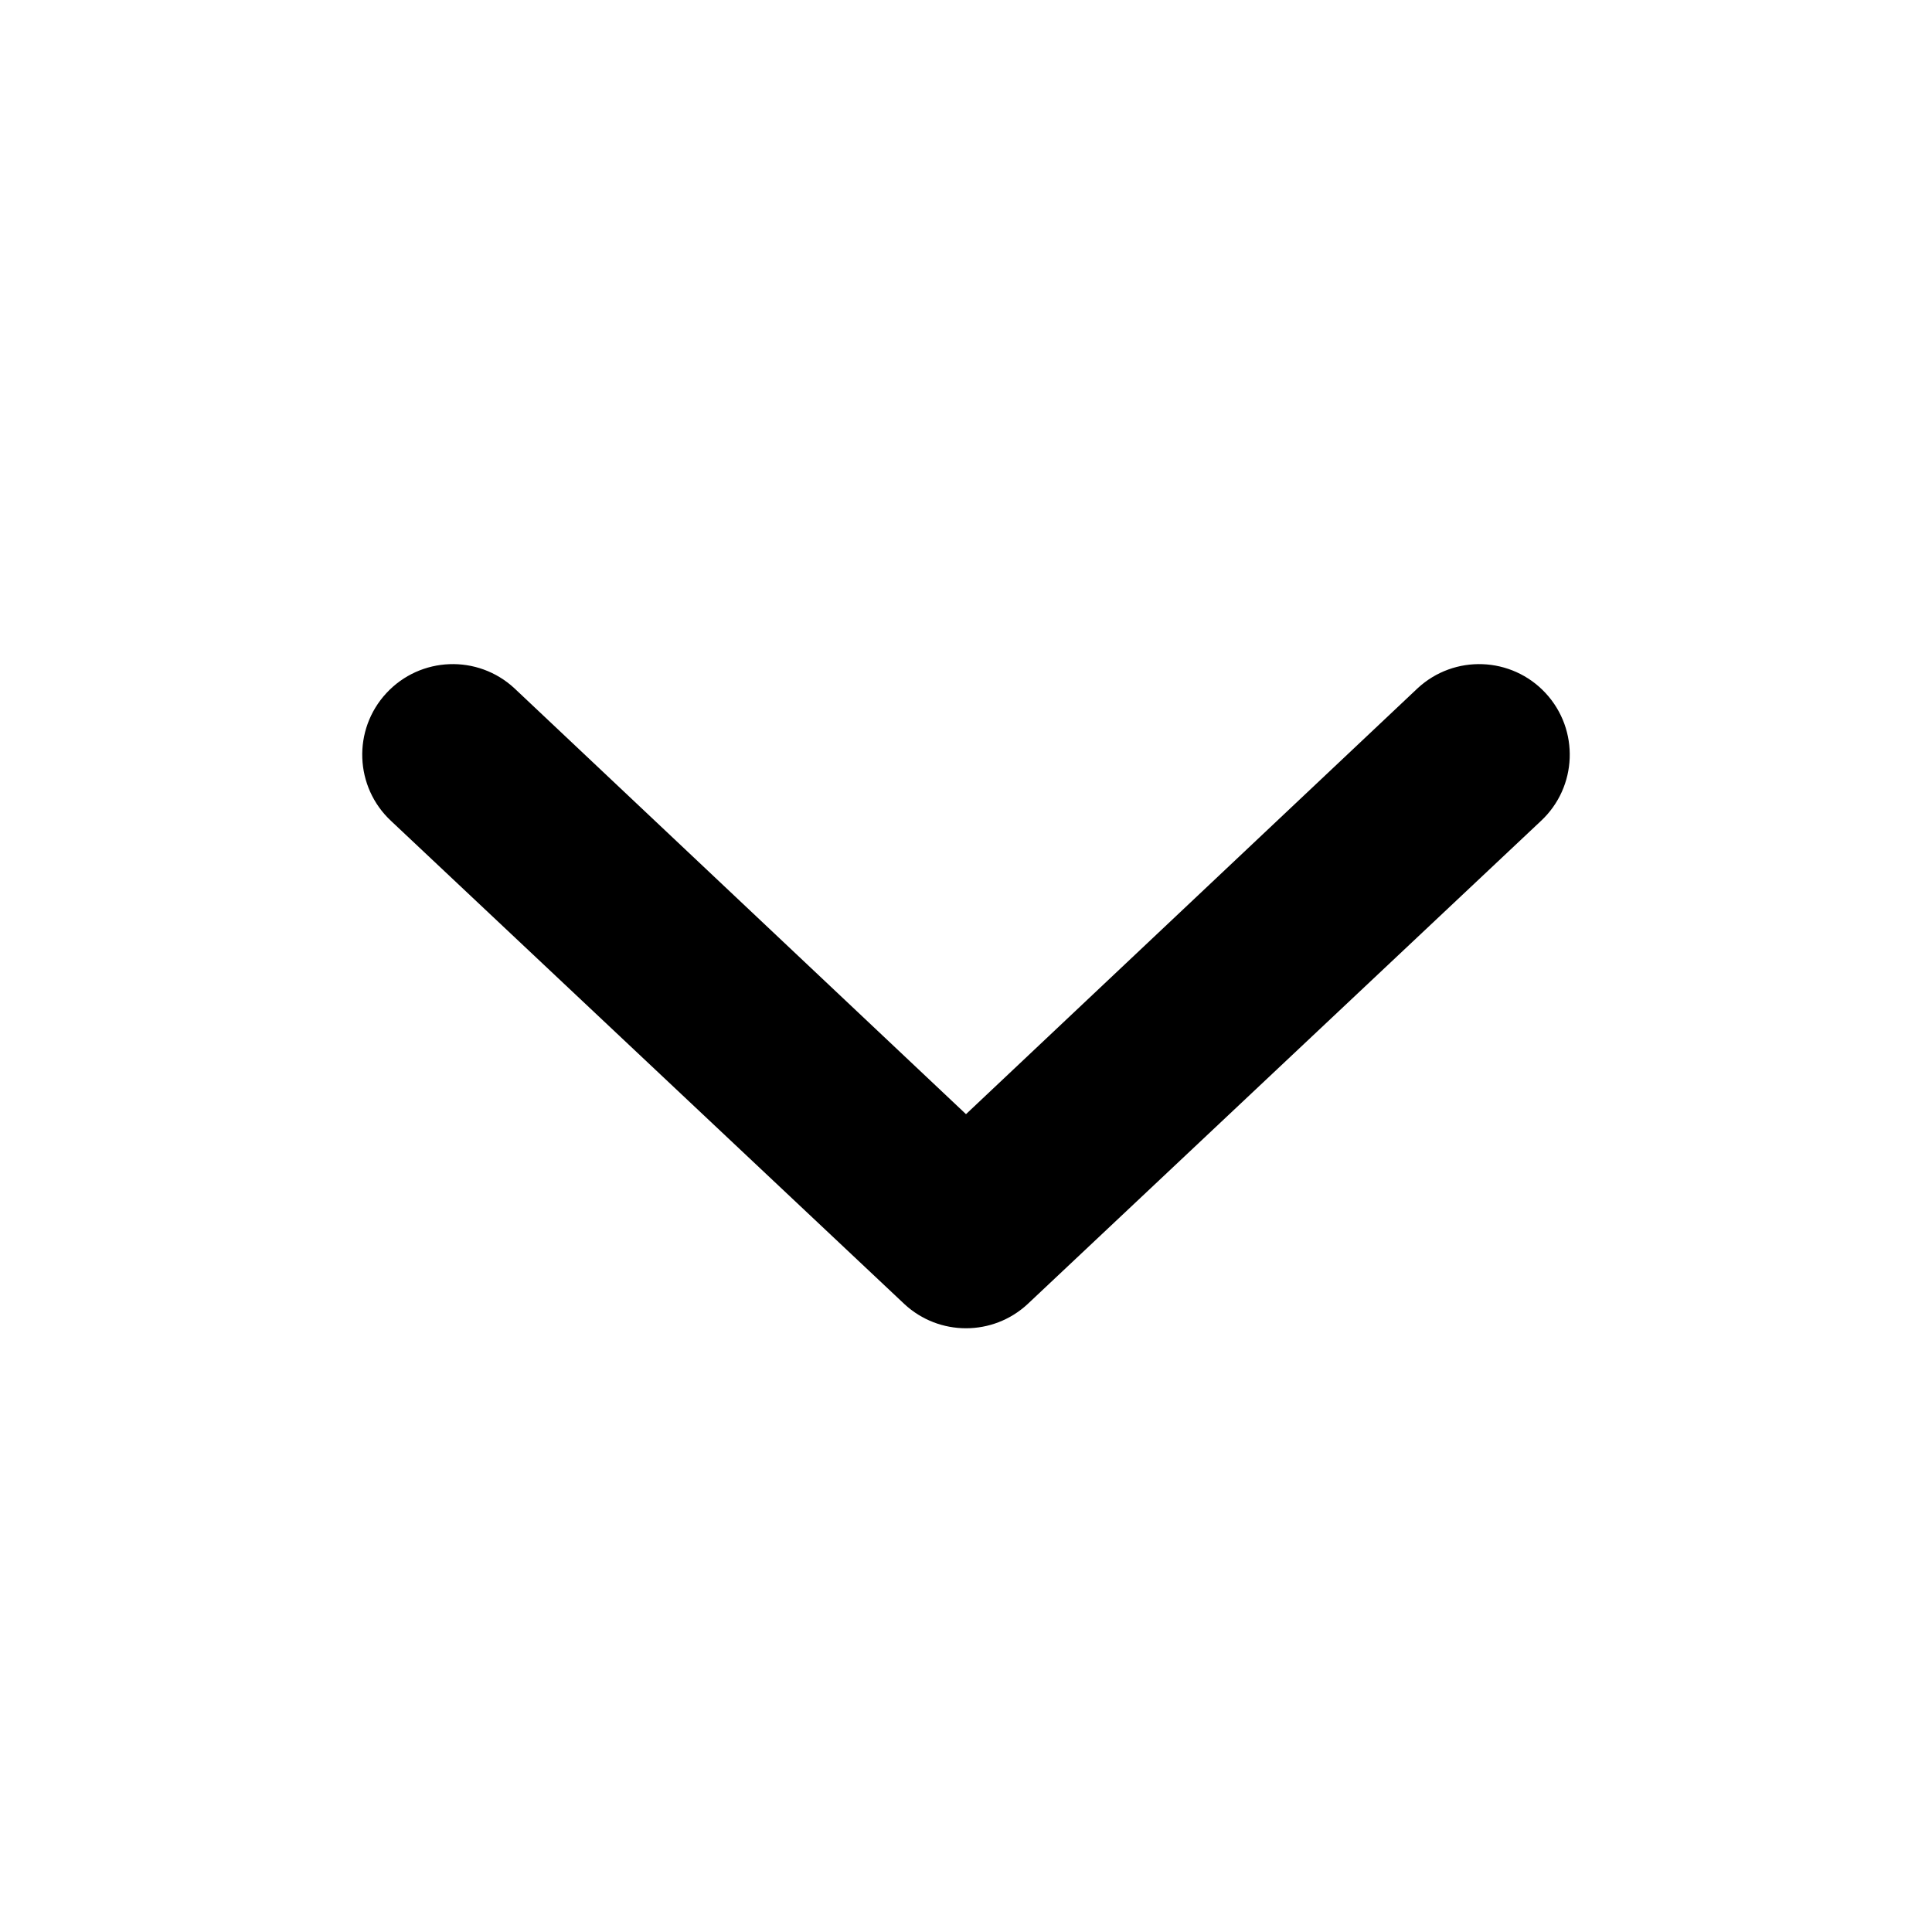
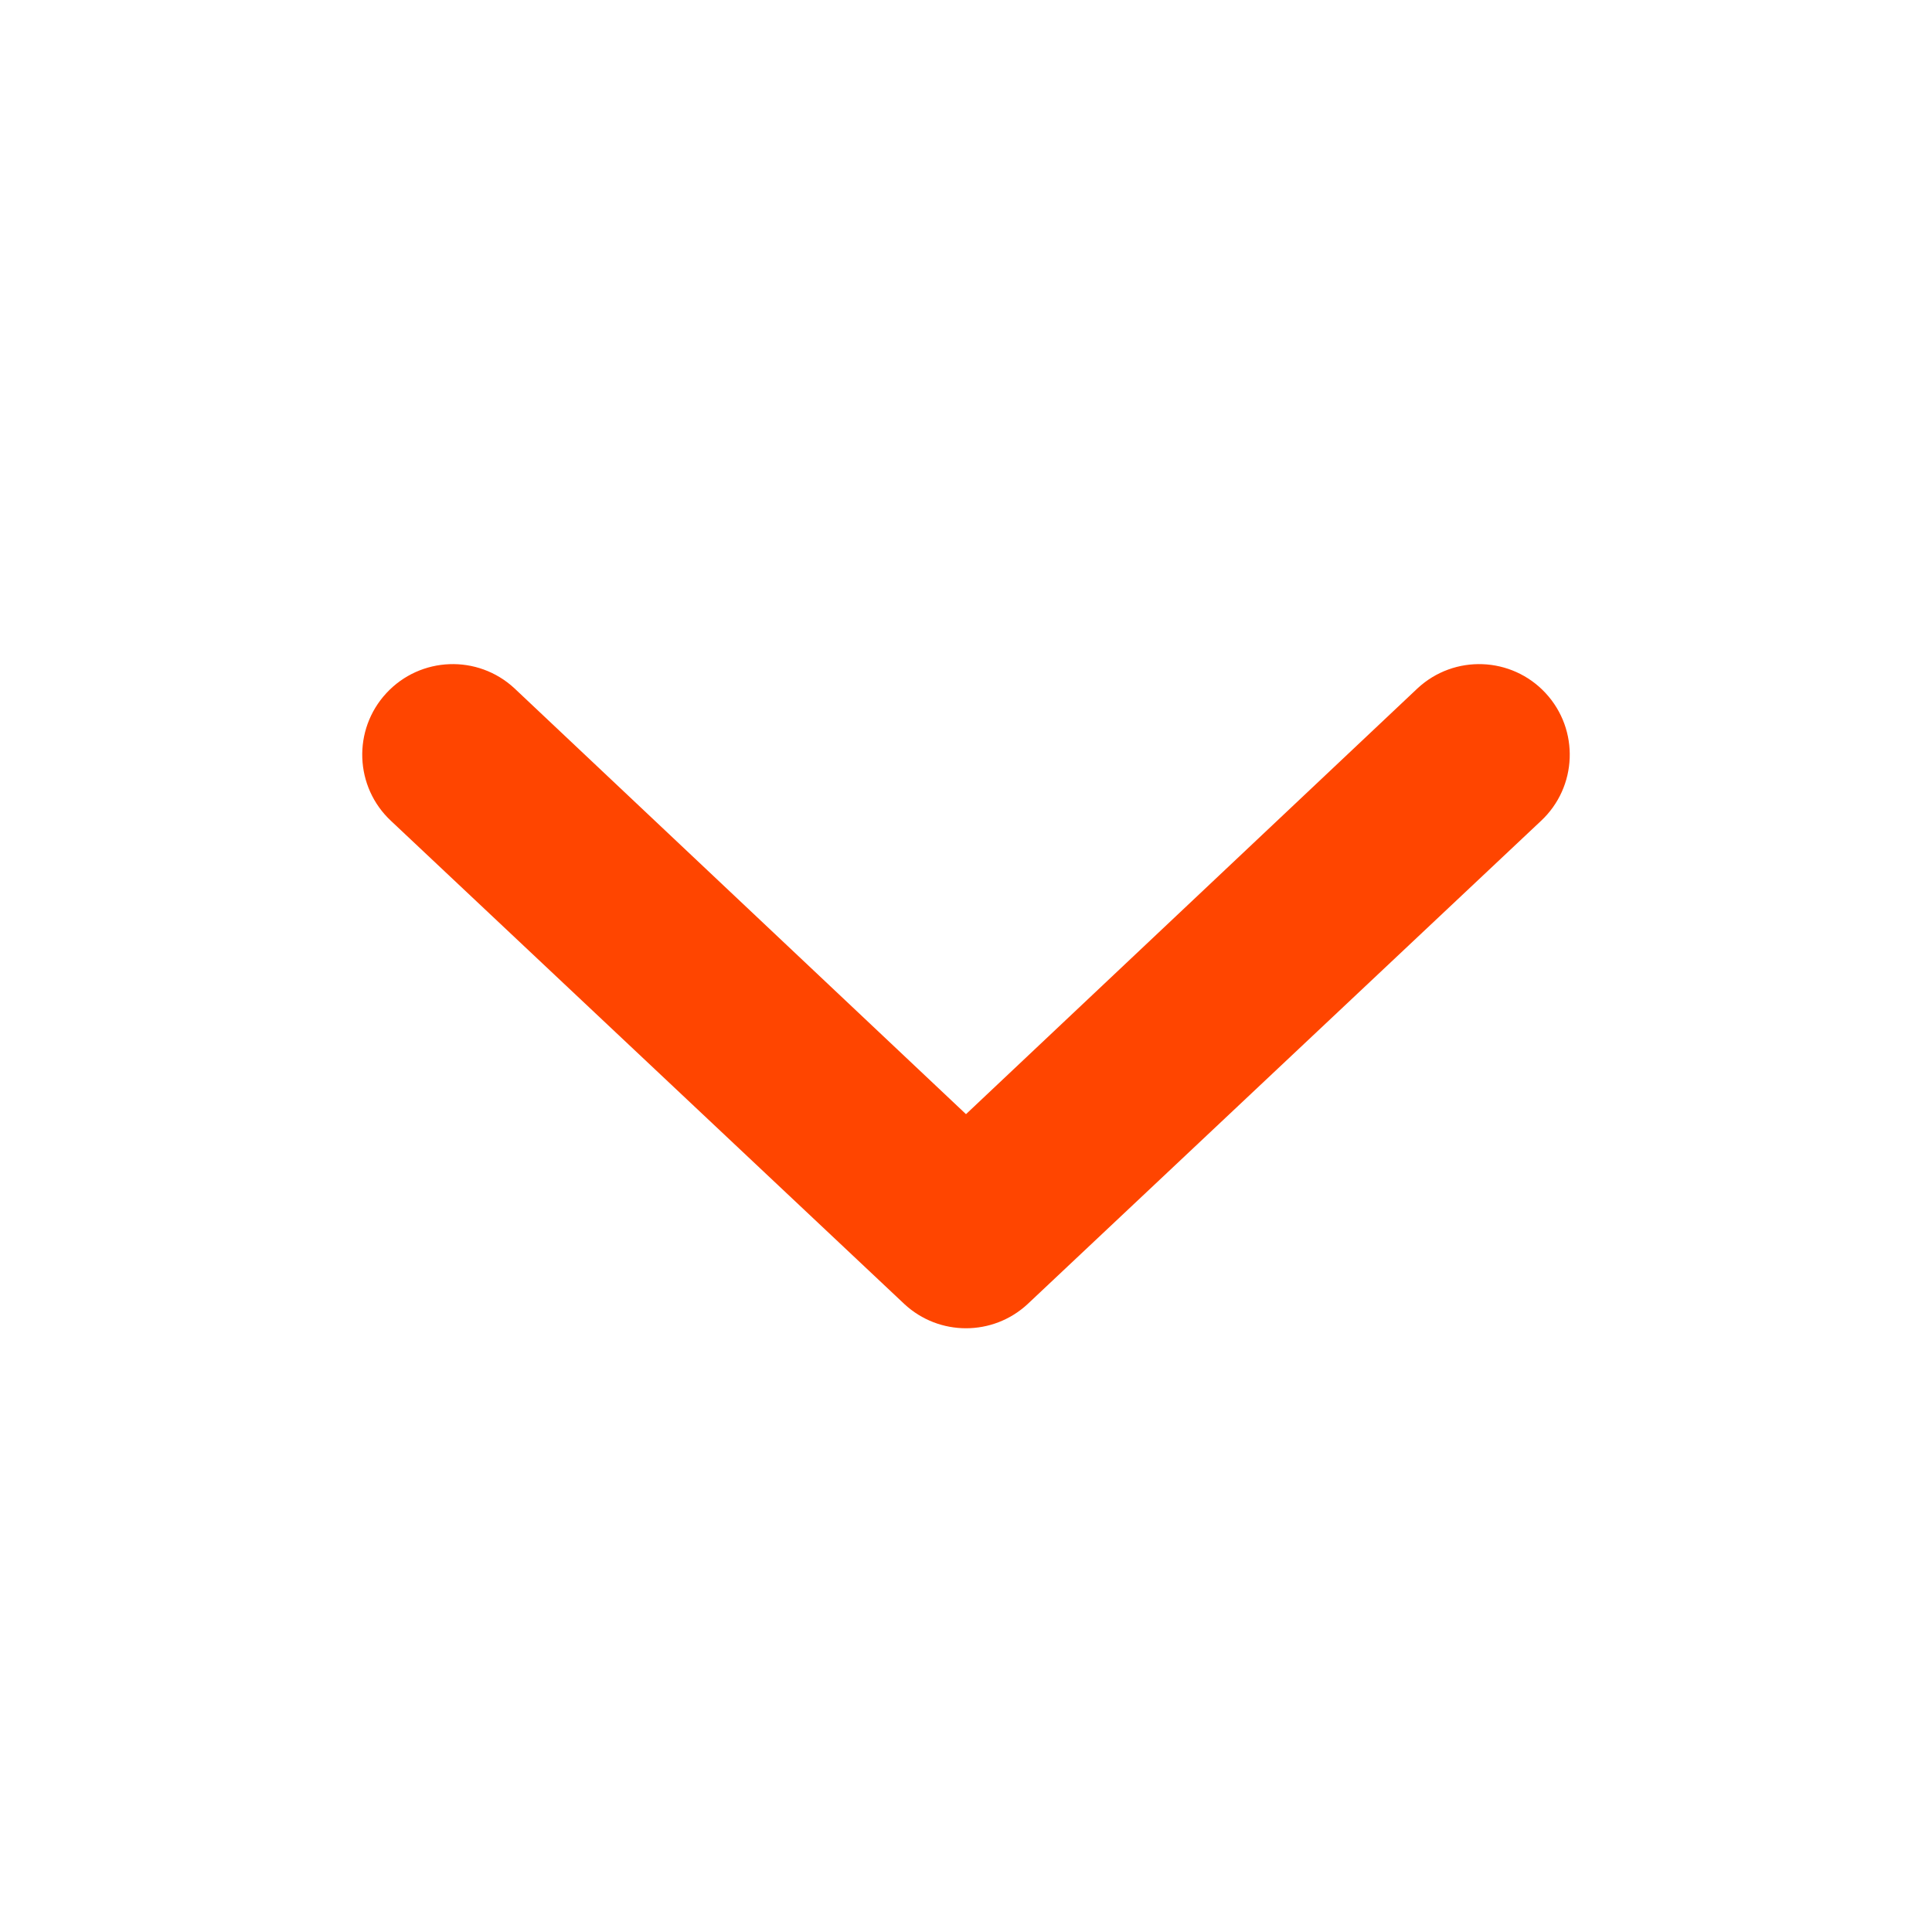
<svg xmlns="http://www.w3.org/2000/svg" width="1em" height="1em" viewBox="0 0 16 16">
-   <path fill="currentColor" d="M3.2 5.74a.75.75 0 0 1 1.06-.04L8 9.227L11.74 5.7a.75.75 0 1 1 1.02 1.1l-4.25 4a.75.75 0 0 1-1.02 0l-4.25-4a.75.75 0 0 1-.04-1.06" />
+   <path fill="orangered" d="M3.2 5.74a.75.75 0 0 1 1.06-.04L8 9.227L11.74 5.7a.75.75 0 1 1 1.02 1.1l-4.25 4a.75.75 0 0 1-1.02 0l-4.25-4a.75.75 0 0 1-.04-1.06" />
</svg>
